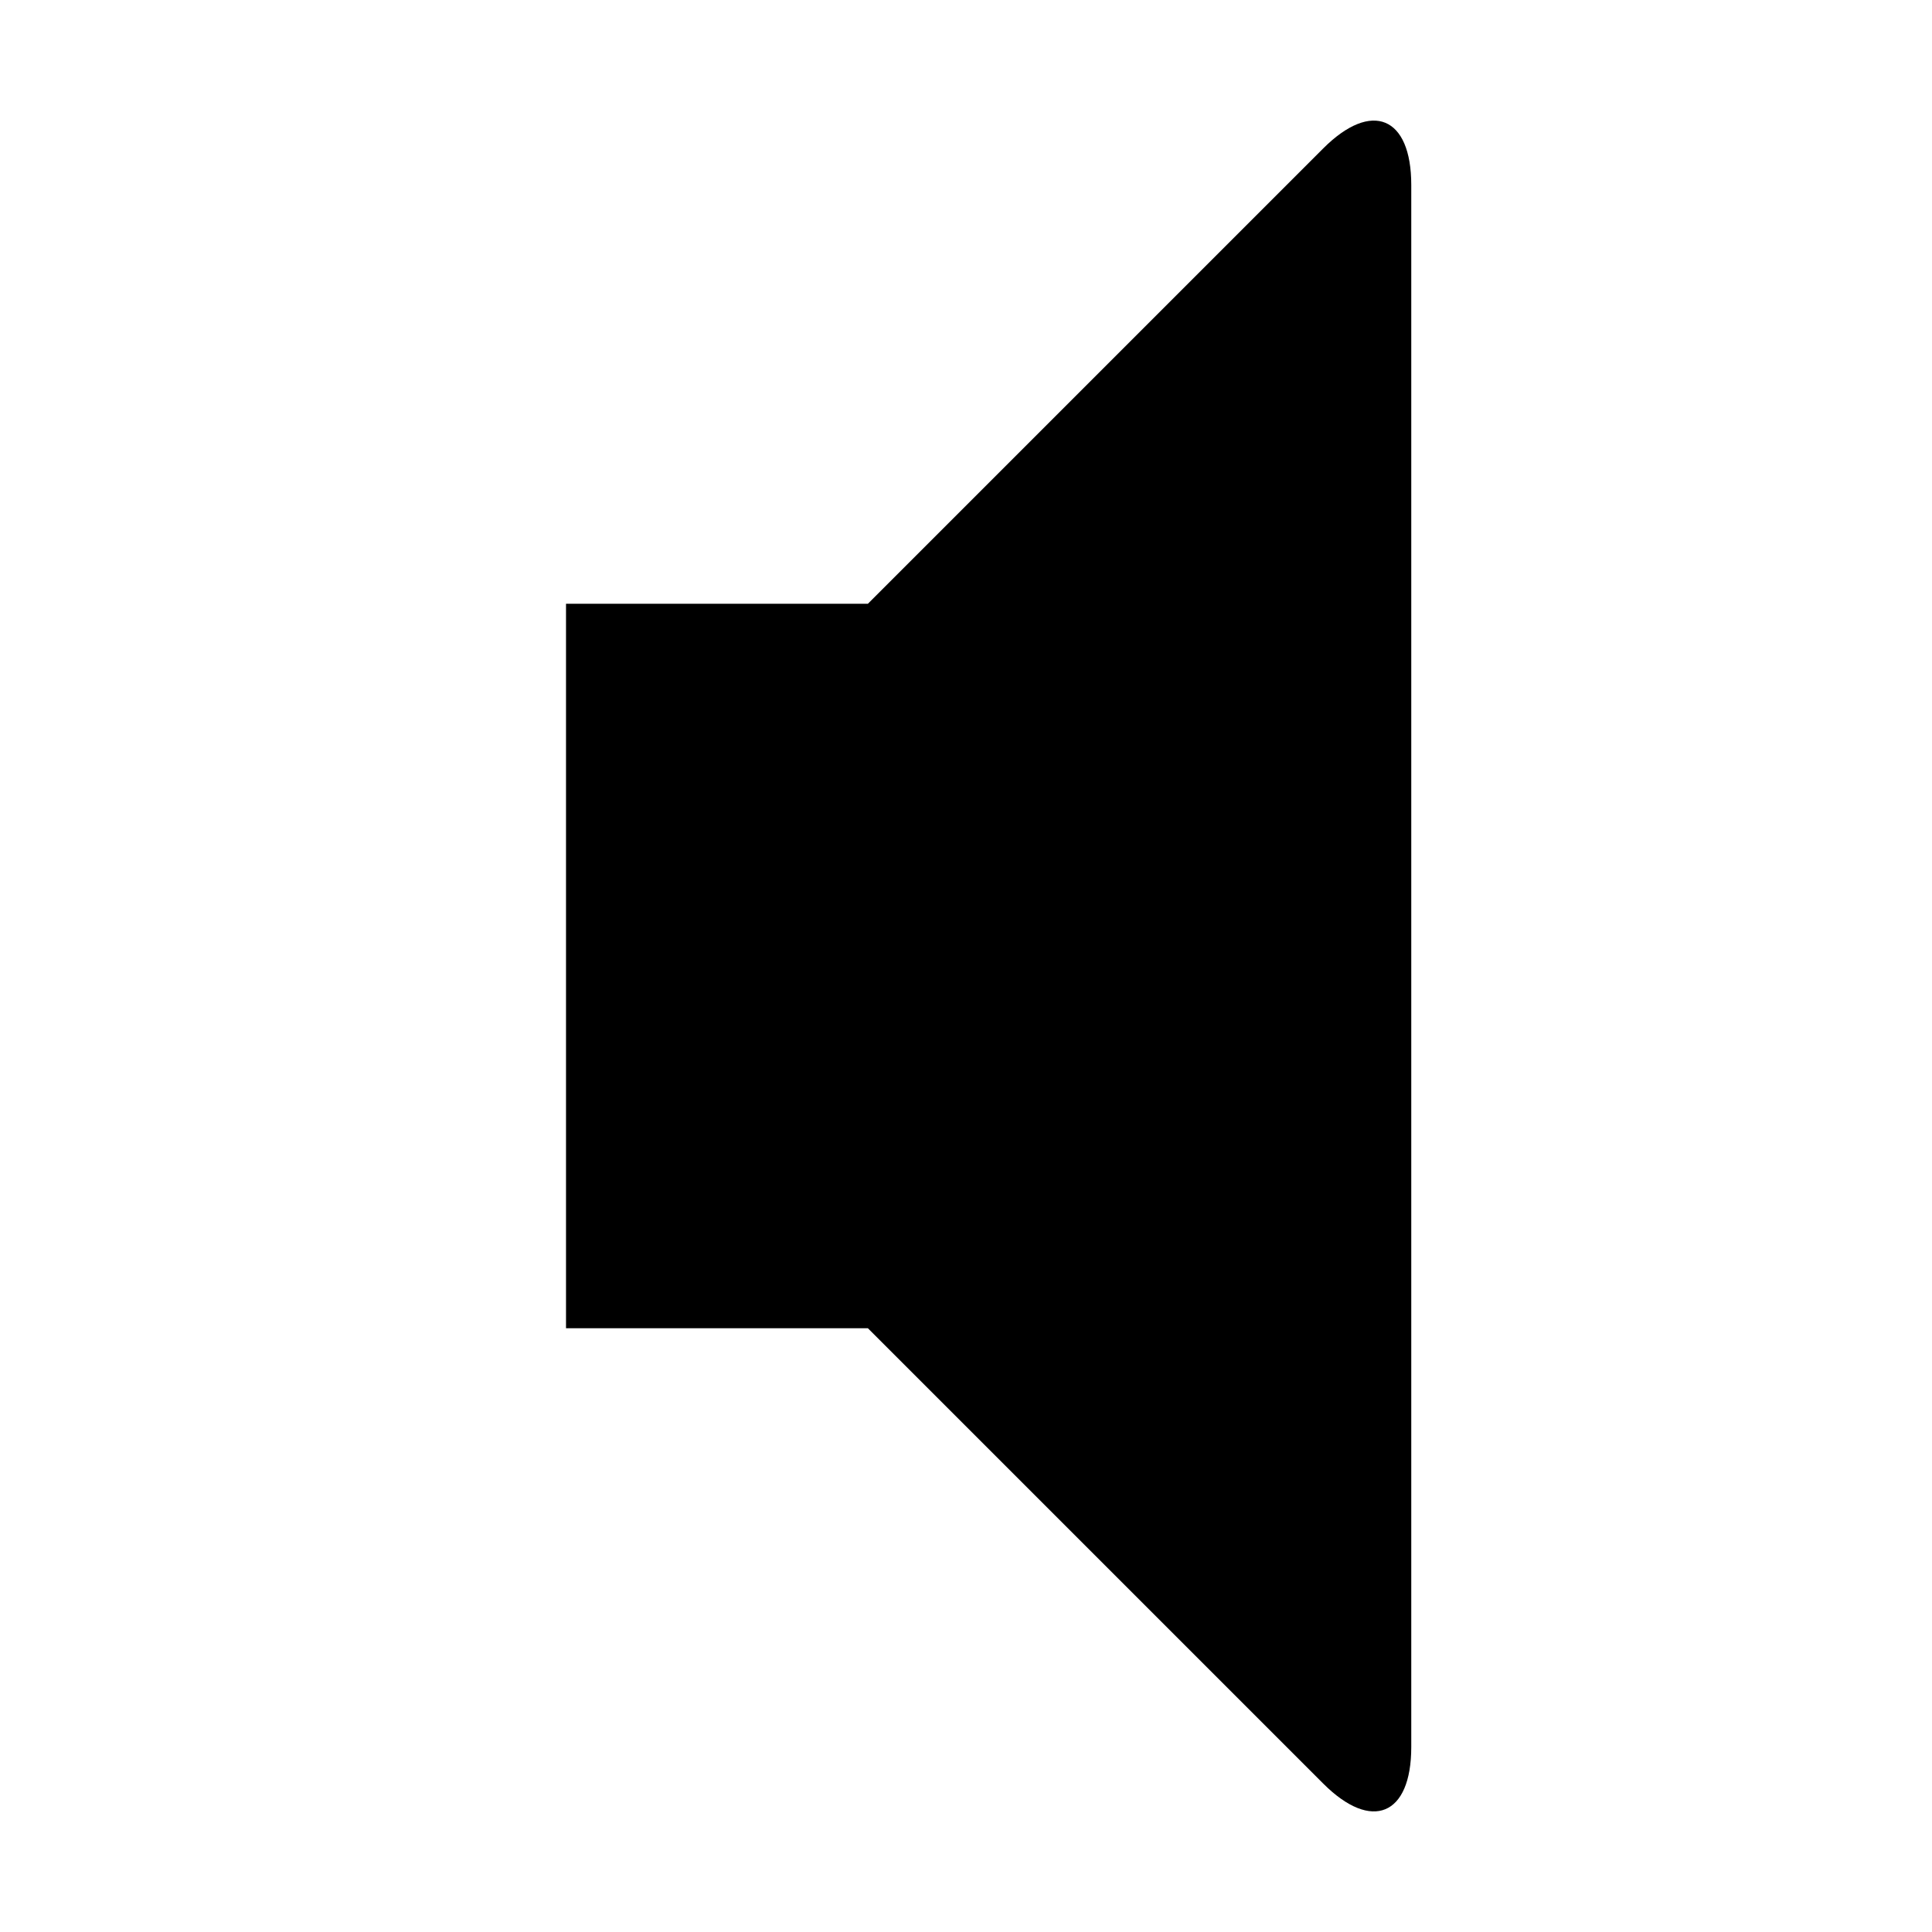
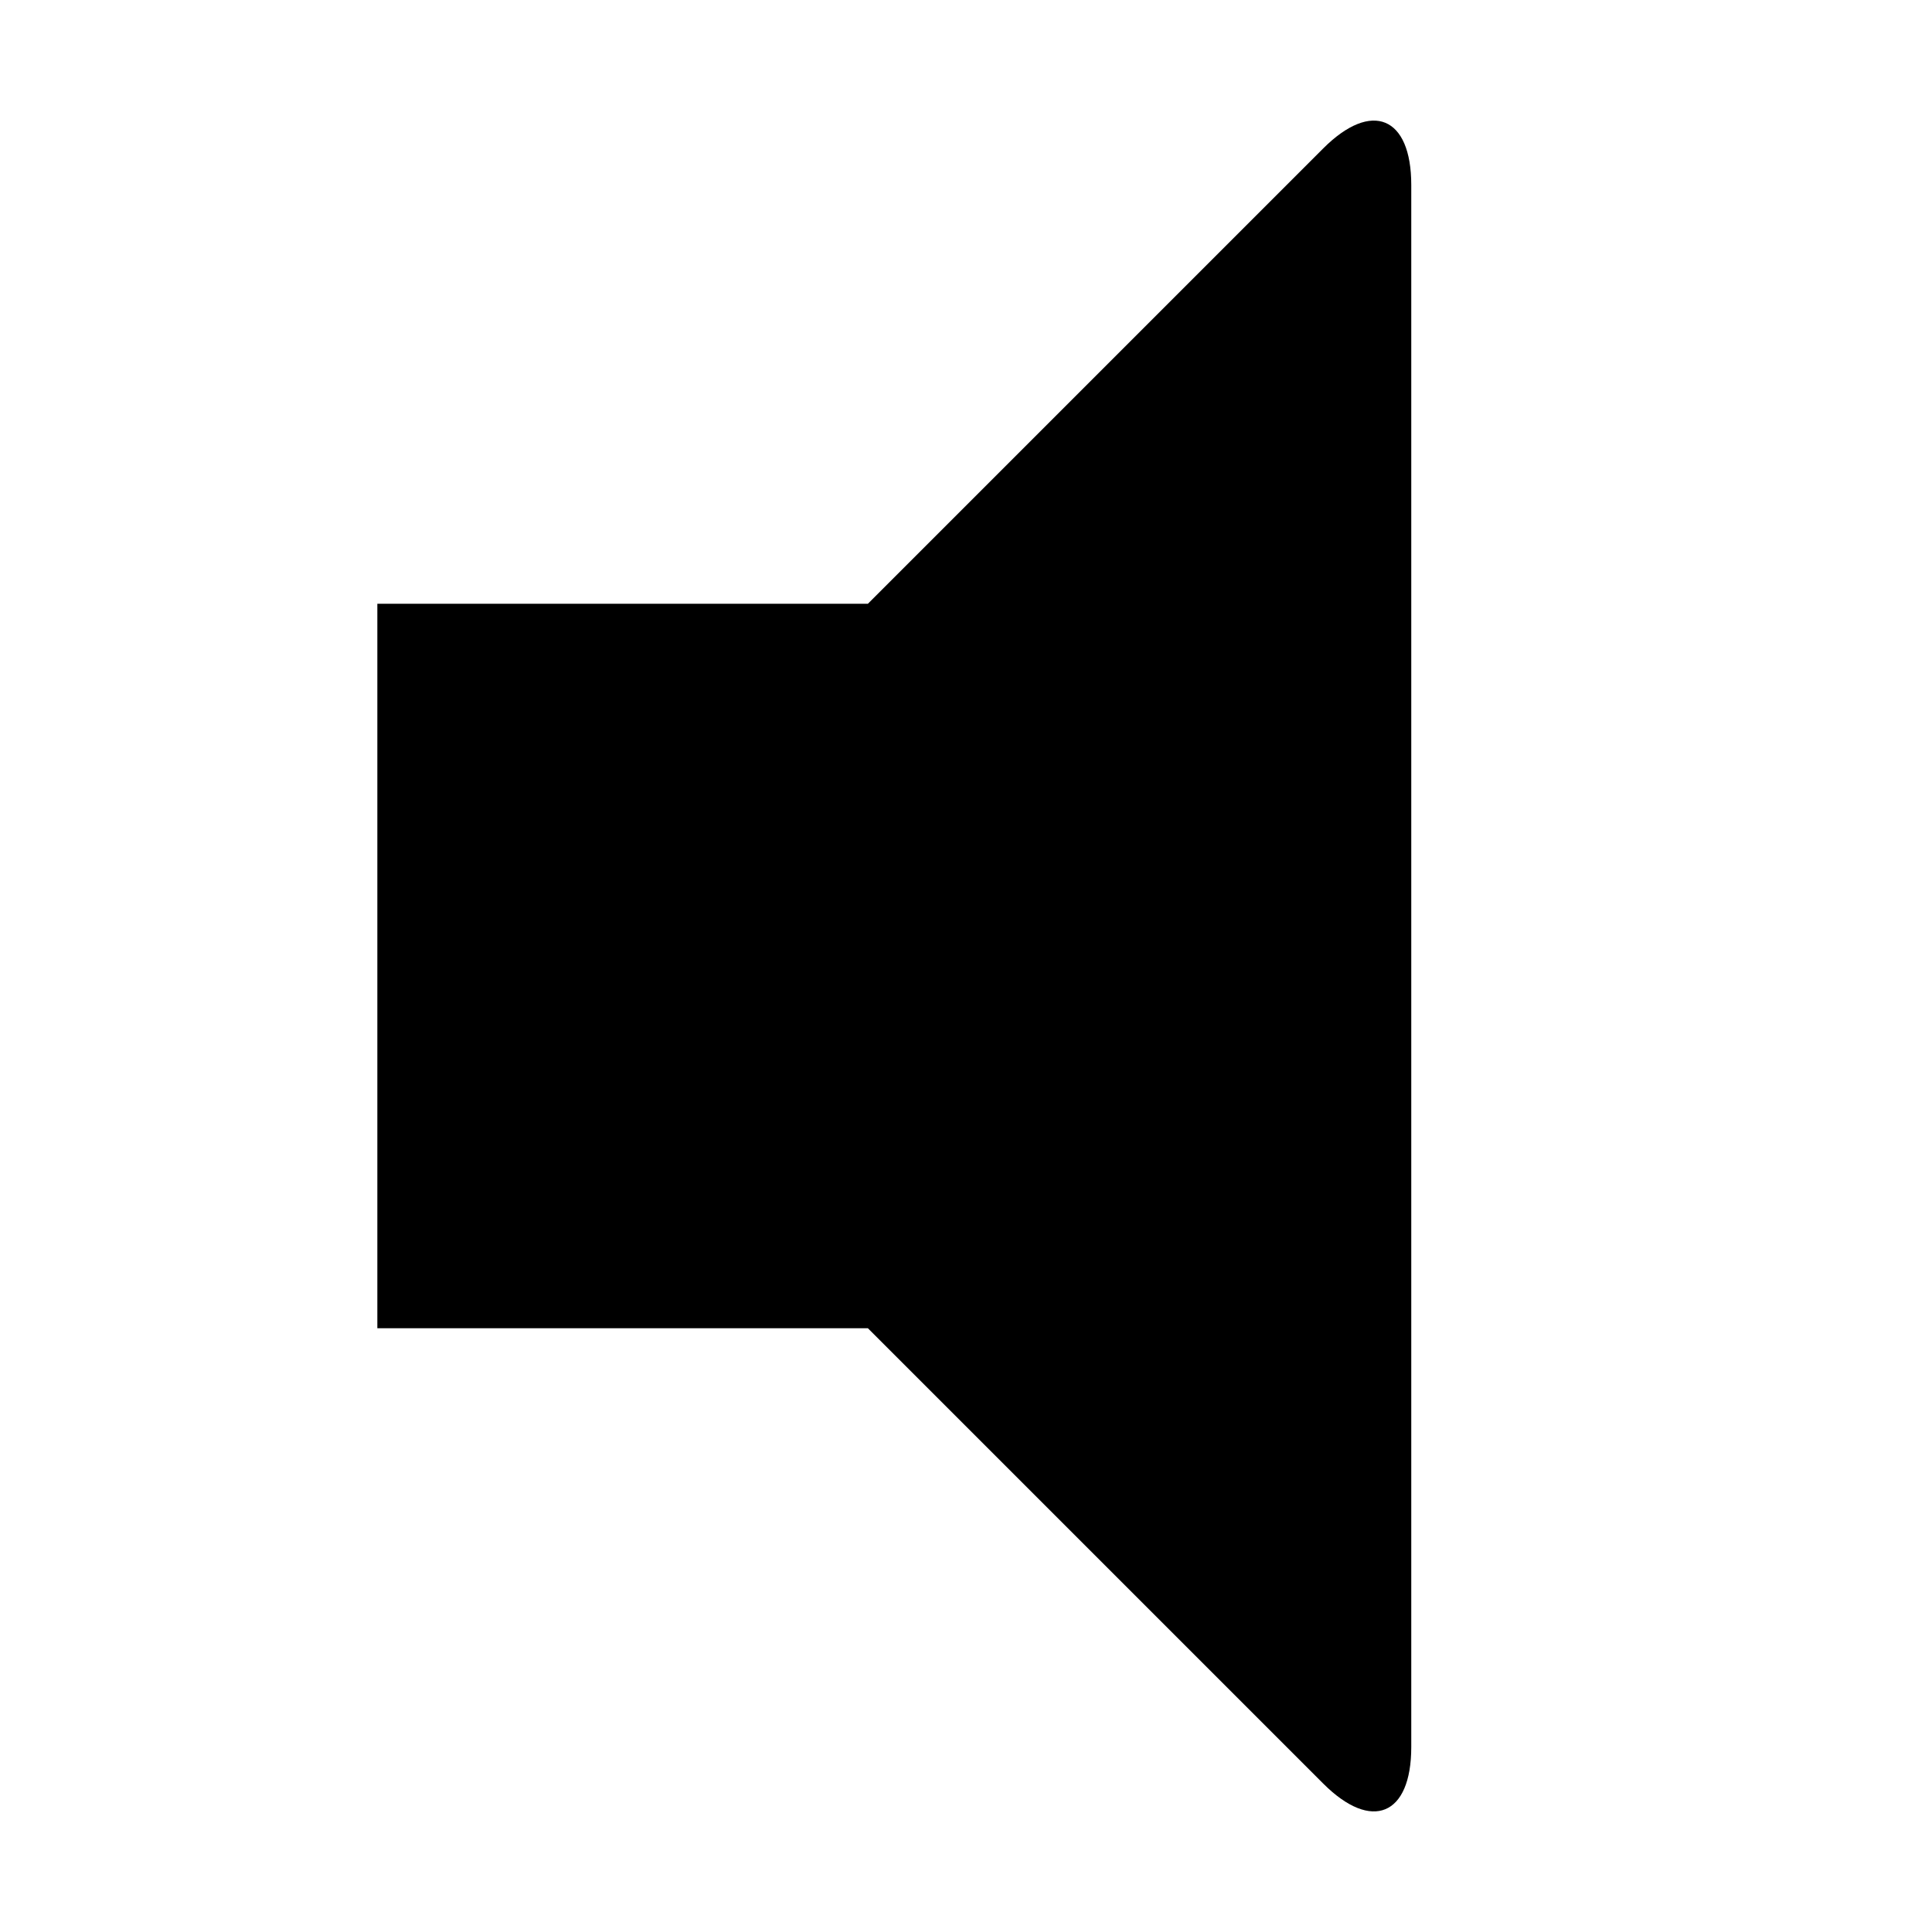
<svg xmlns="http://www.w3.org/2000/svg" version="1.1" id="Layer_1" x="0px" y="0px" width="512px" height="512px" viewBox="0 0 512 512" enable-background="new 0 0 512 512" xml:space="preserve">
-   <path d="M350.666,39.334C363.5,26.5,374,30.85,374,49v414c0,18.15-10.5,22.499-23.334,9.665L230,352h-80V160h80L350.666,39.334z" />
+   <path d="M350.666,39.334C363.5,26.5,374,30.85,374,49v414c0,18.15-10.5,22.499-23.334,9.665L230,352H100V160h130L350.666,39.334z" />
</svg>
